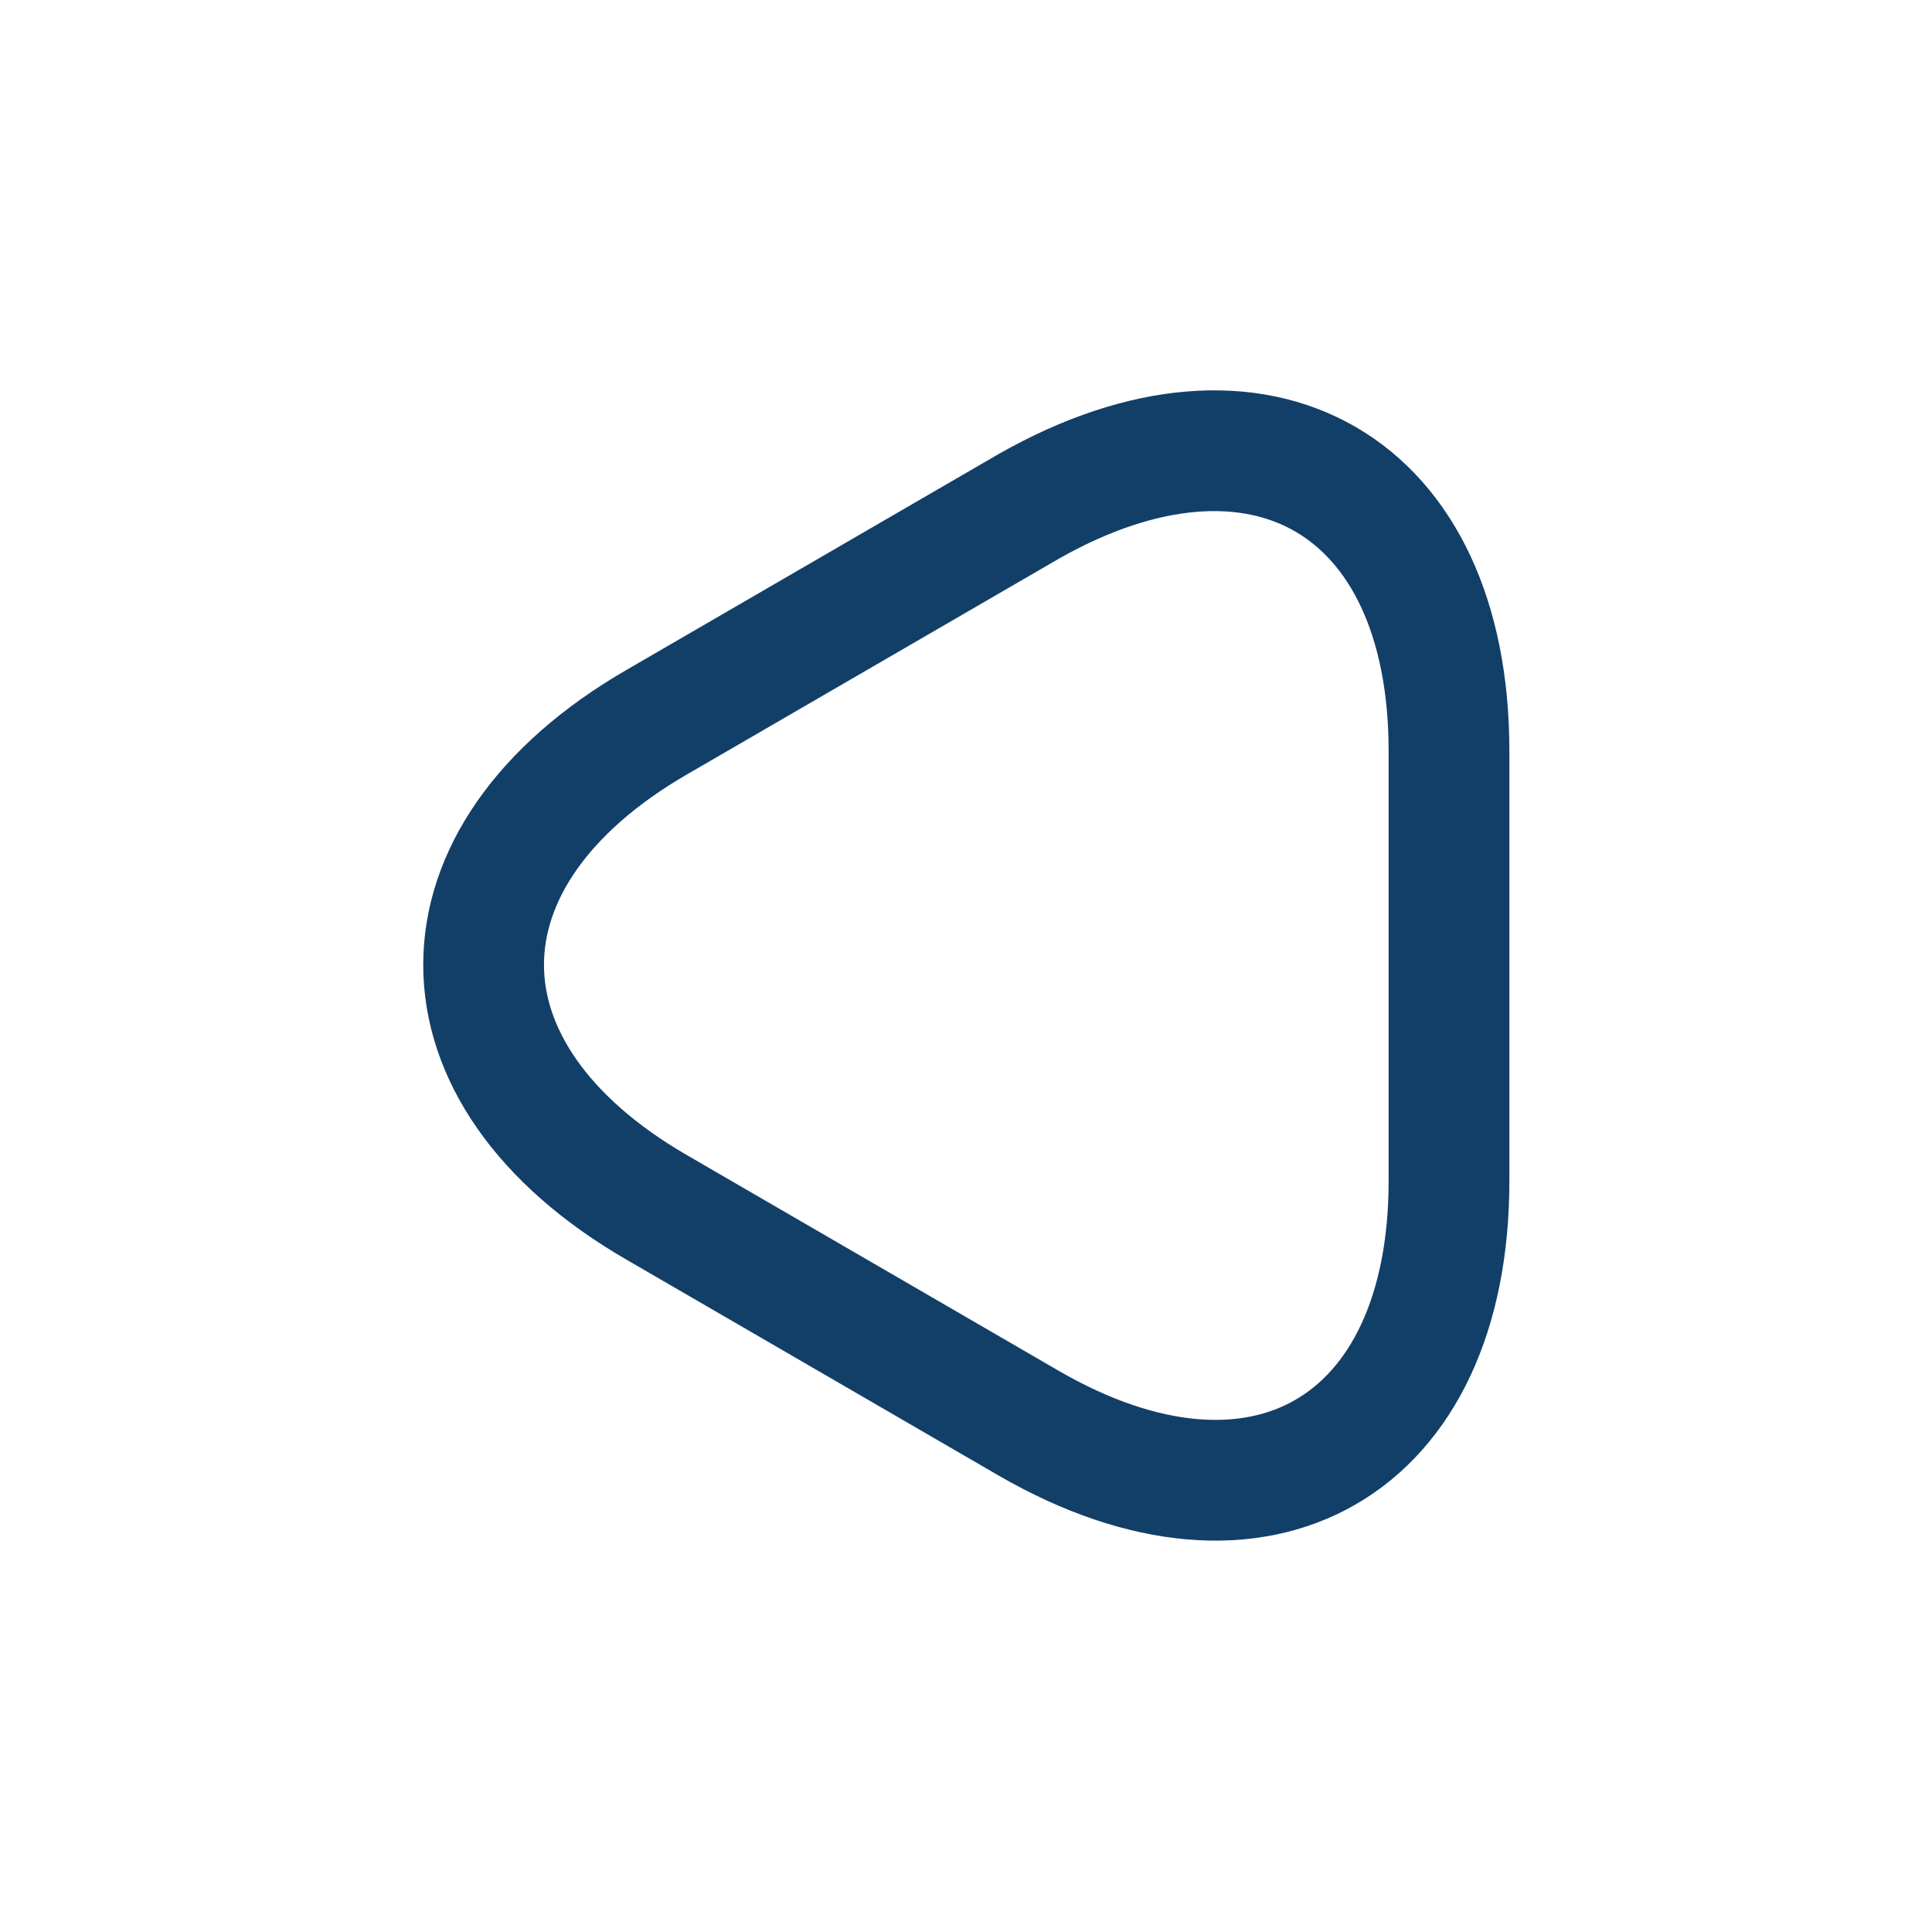
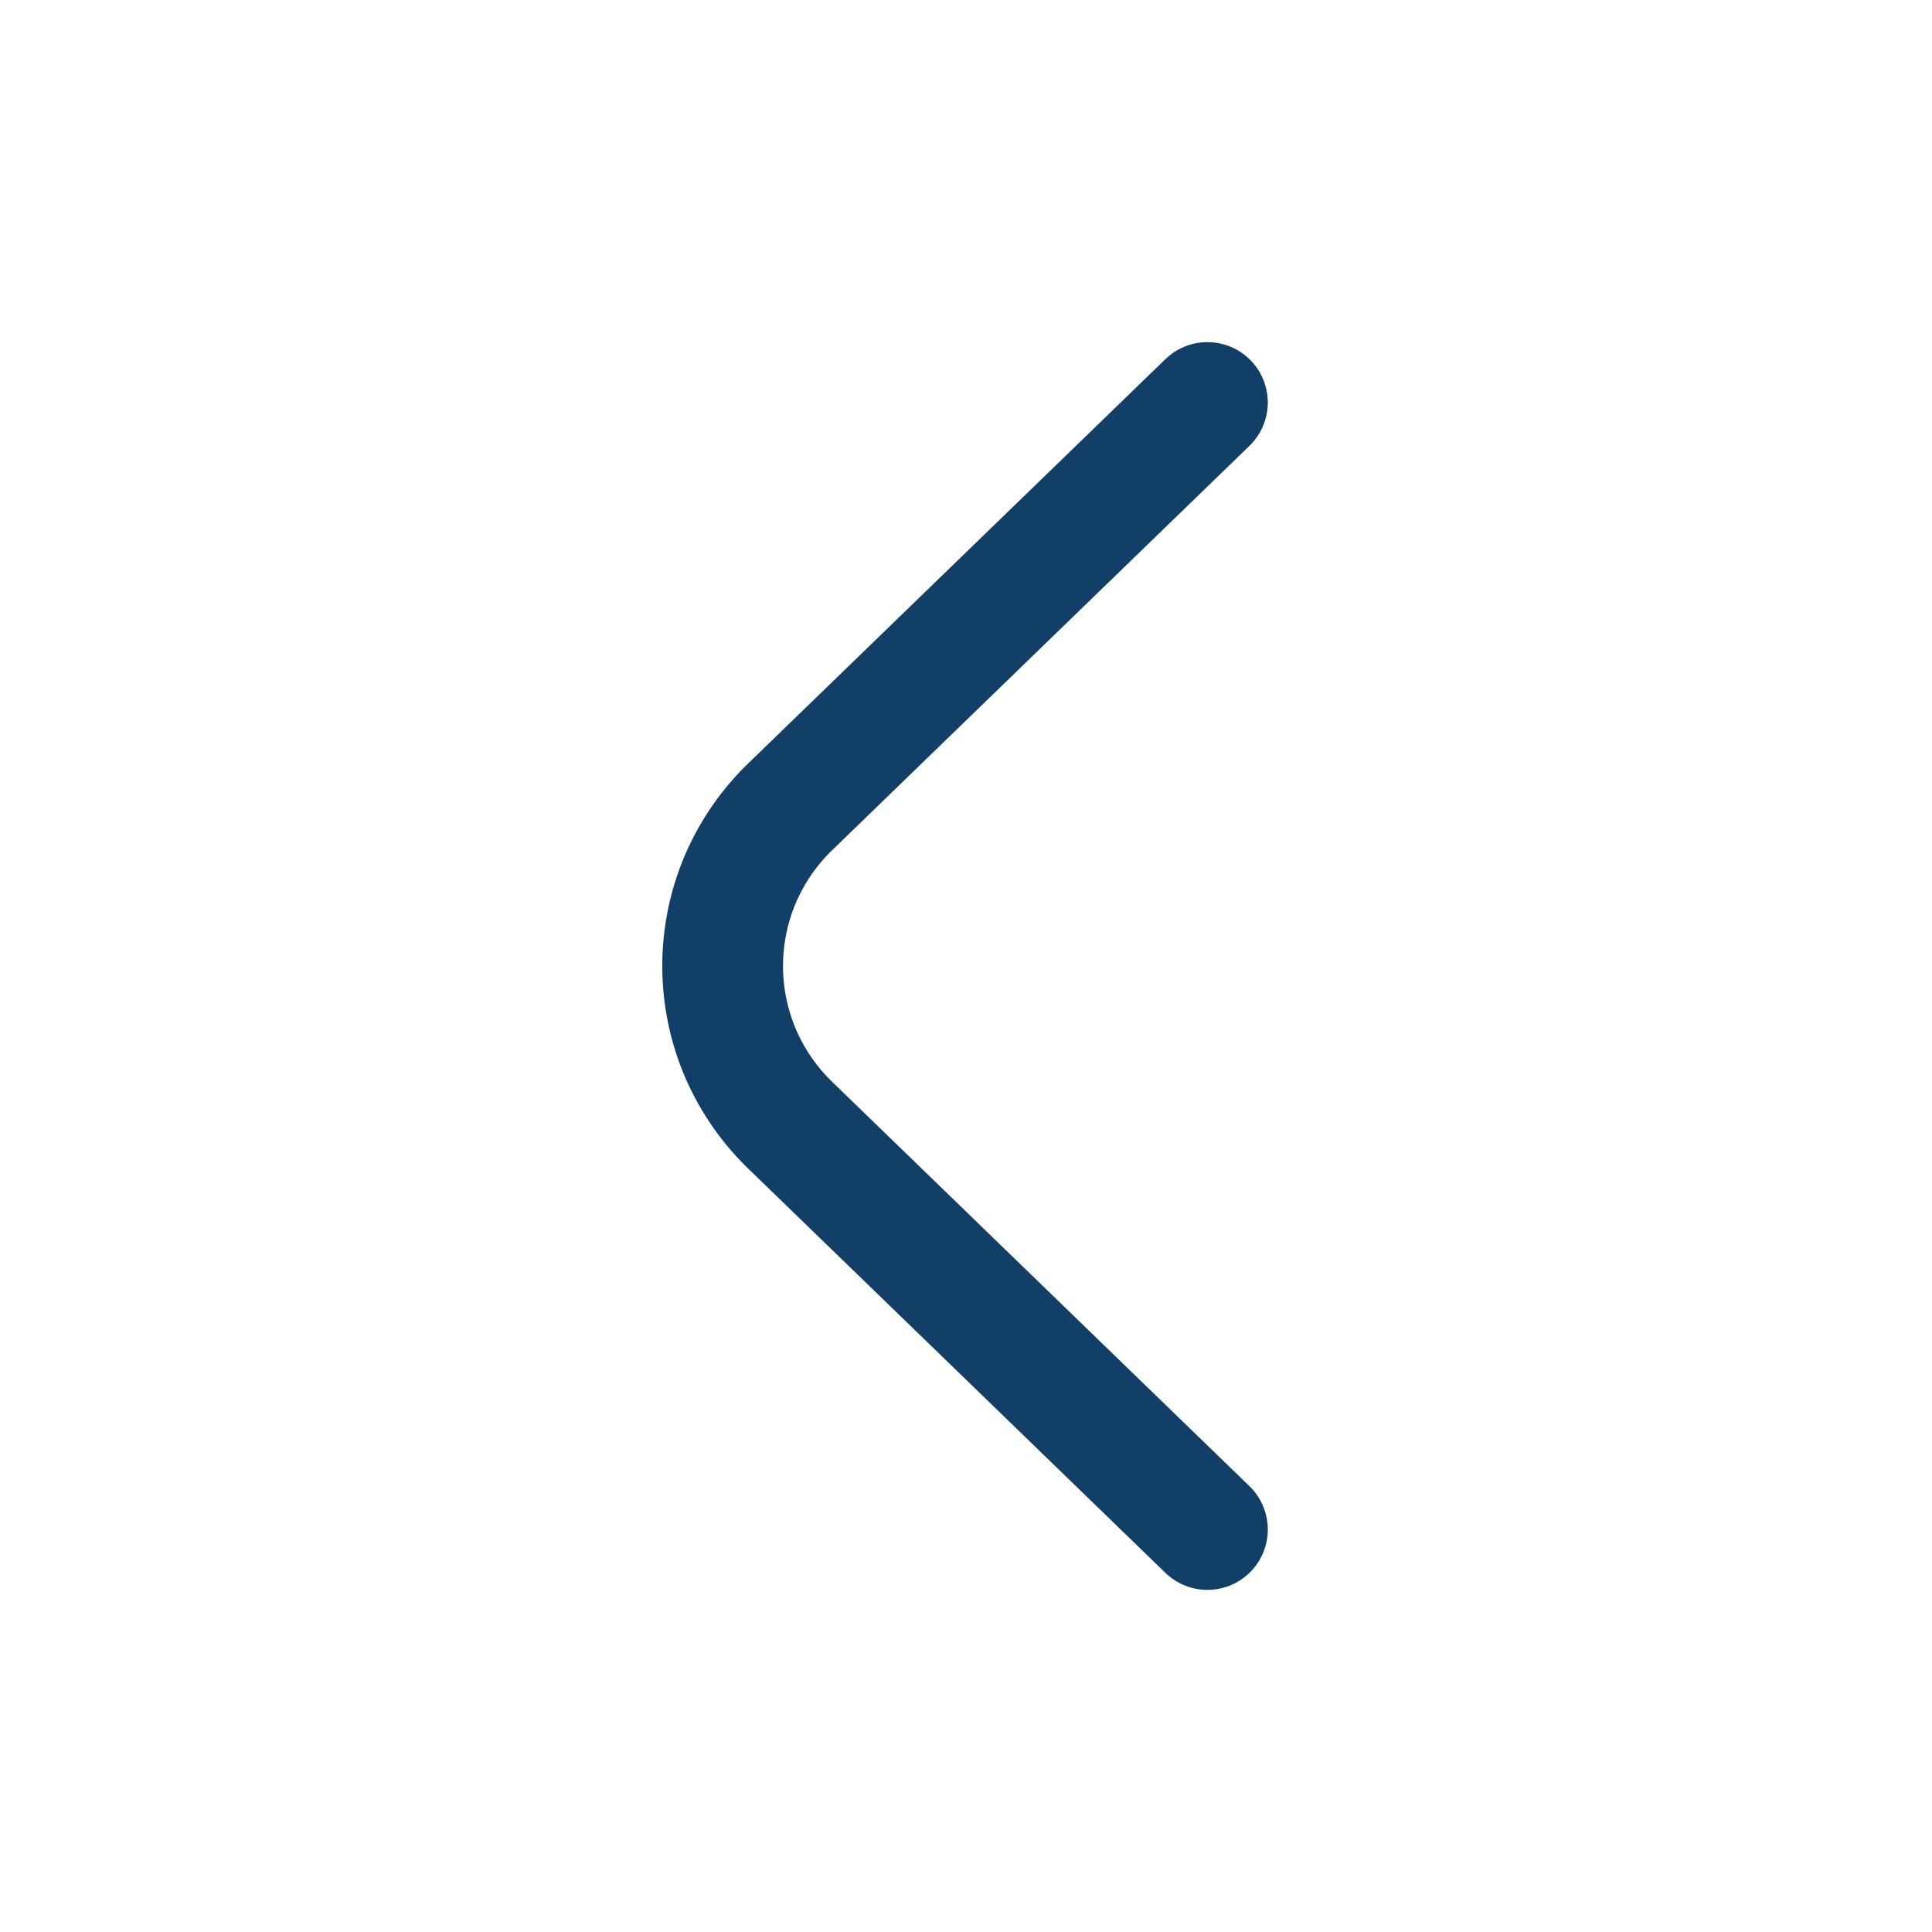
<svg xmlns="http://www.w3.org/2000/svg" viewBox="0 0 24 24" fill="none">
  <g>
-     <path d="M18 12V14.67C18 17.98 15.65 19.34 12.78 17.68L10.47 16.34L8.16 15C5.29 13.34 5.29 10.63 8.16 8.97L10.47 7.63L12.78 6.29C15.65 4.66 18 6.01 18 9.33V12Z" stroke="#123F68" stroke-width="1.5" stroke-miterlimit="10" stroke-linecap="round" stroke-linejoin="round" />
+     <path d="M14.999 19L9.839 14C9.567 13.743 9.35 13.433 9.201 13.089C9.053 12.745 8.977 12.374 8.977 12C8.977 11.626 9.053 11.255 9.201 10.911C9.35 10.567 9.567 10.257 9.839 10L14.999 5" stroke="#123F68" stroke-width="1.5" stroke-linecap="round" stroke-linejoin="round" />
  </g>
</svg>
